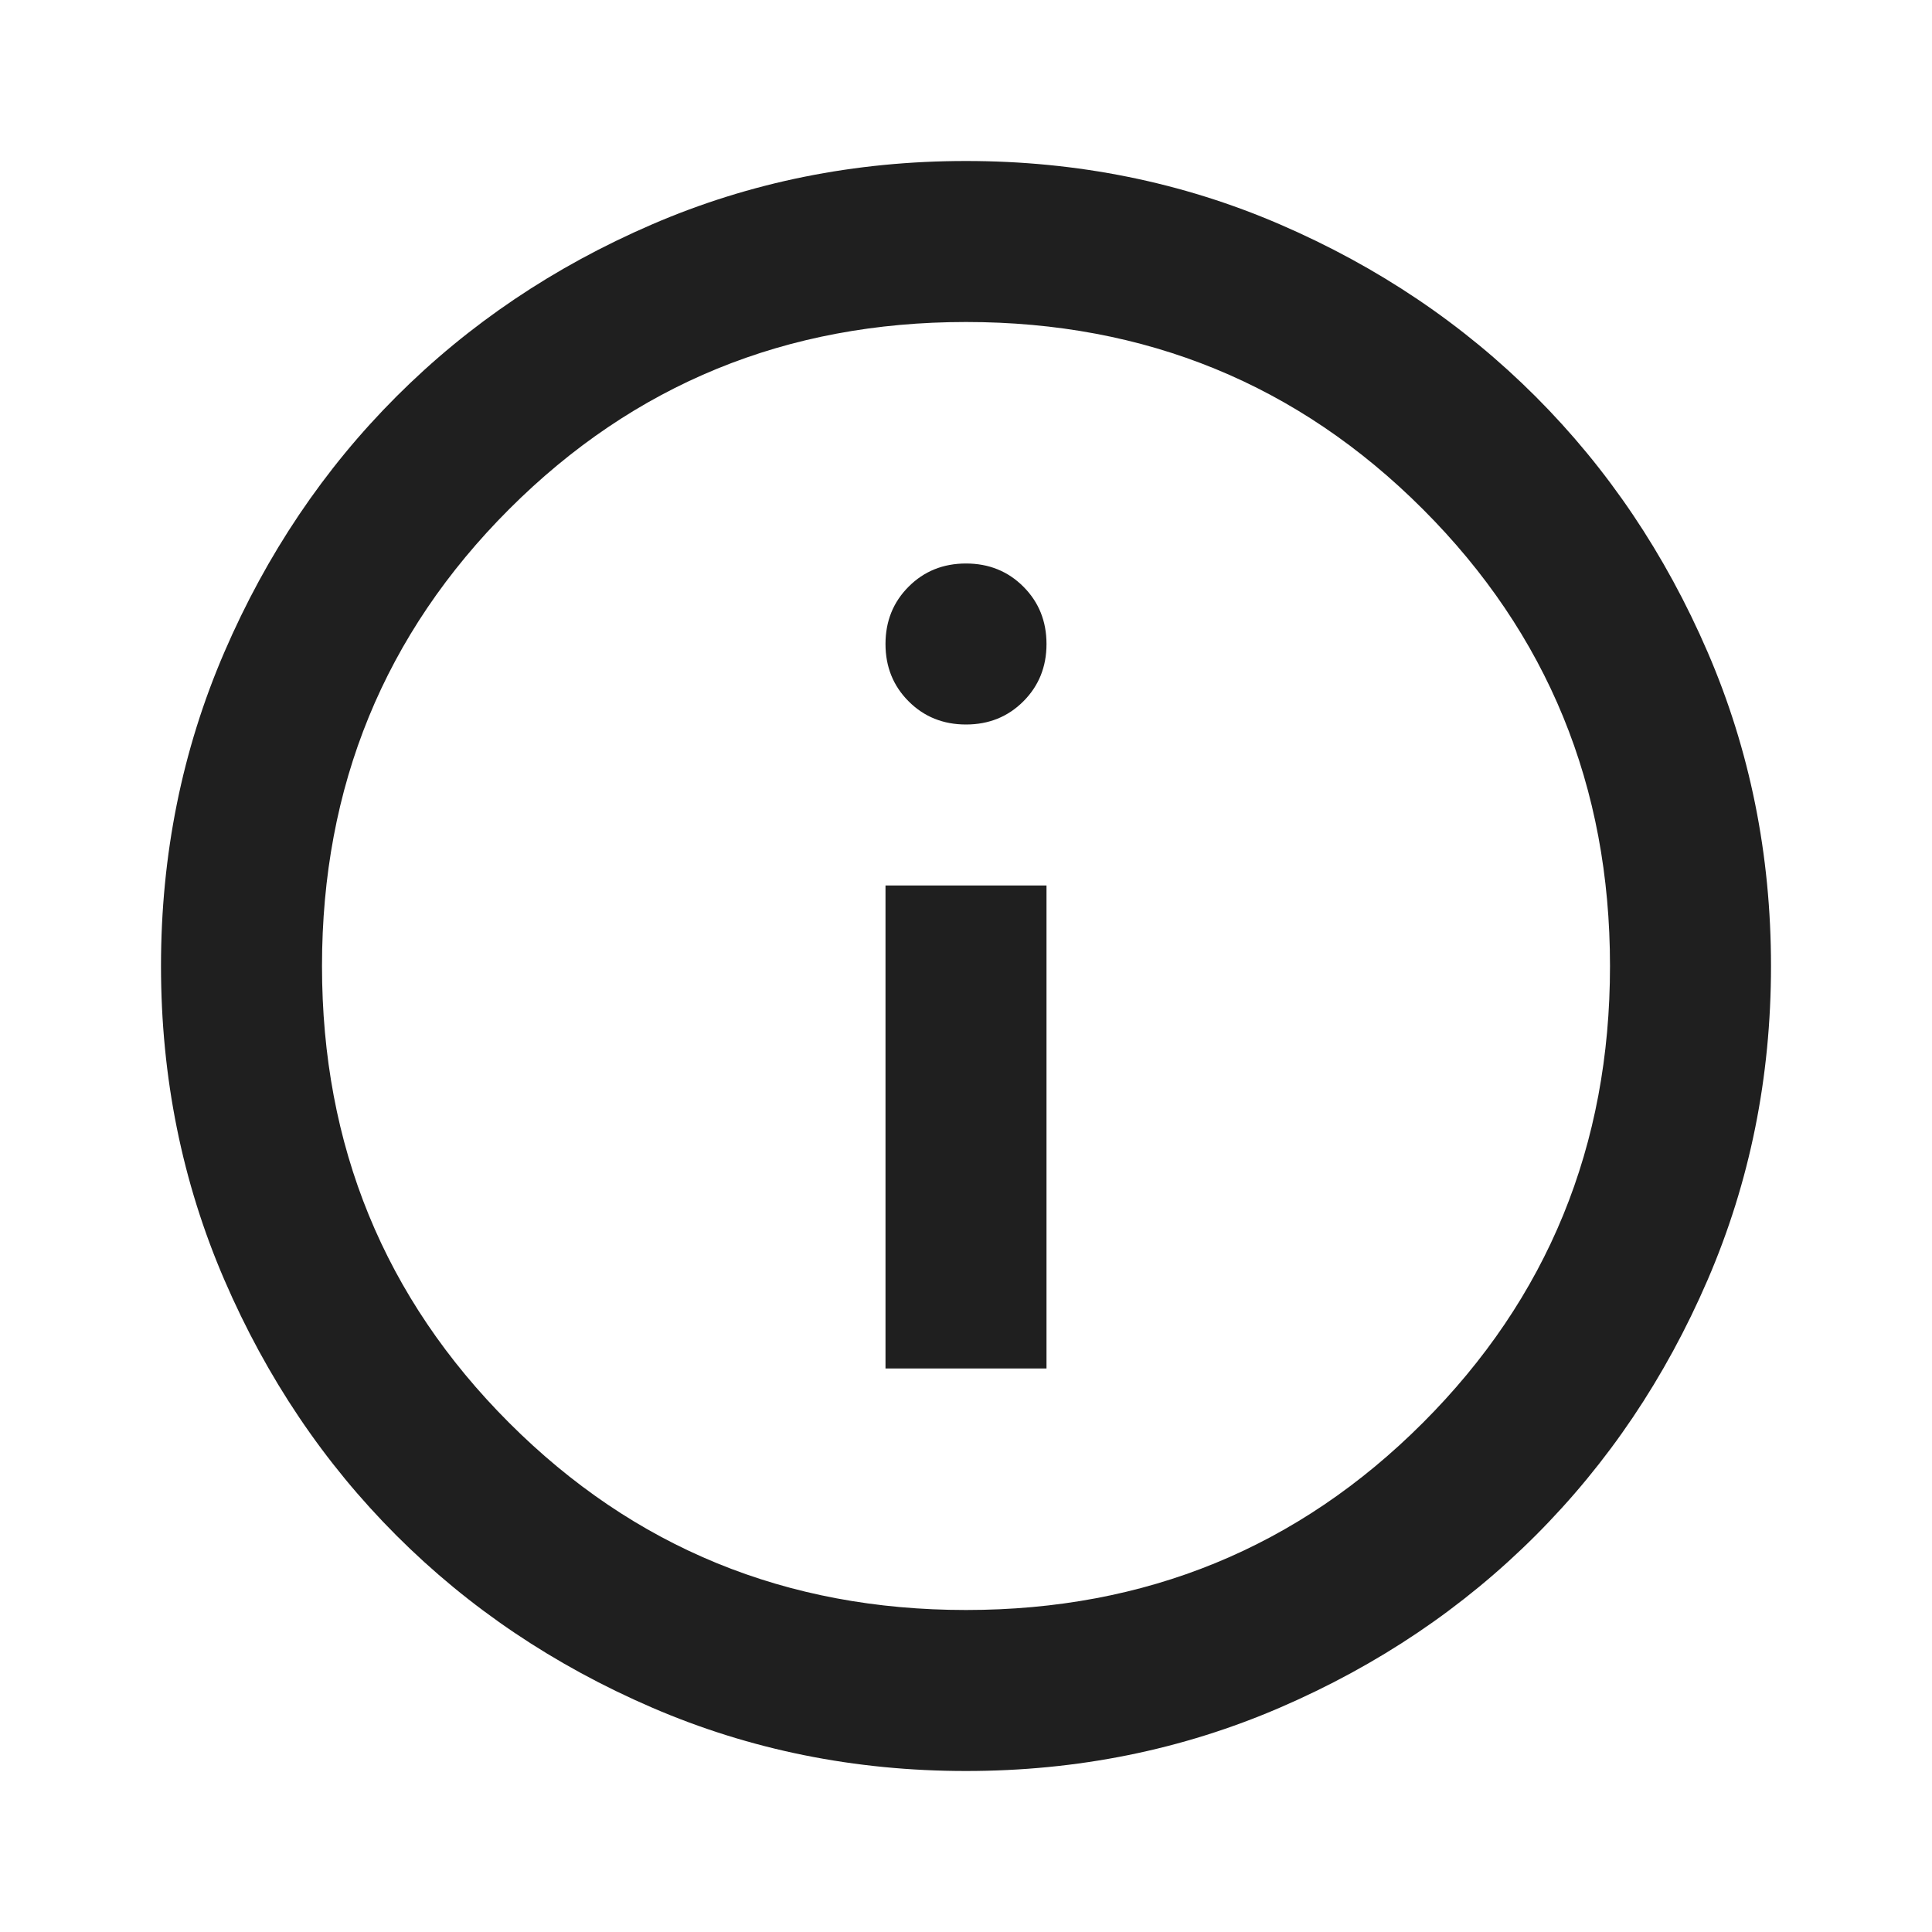
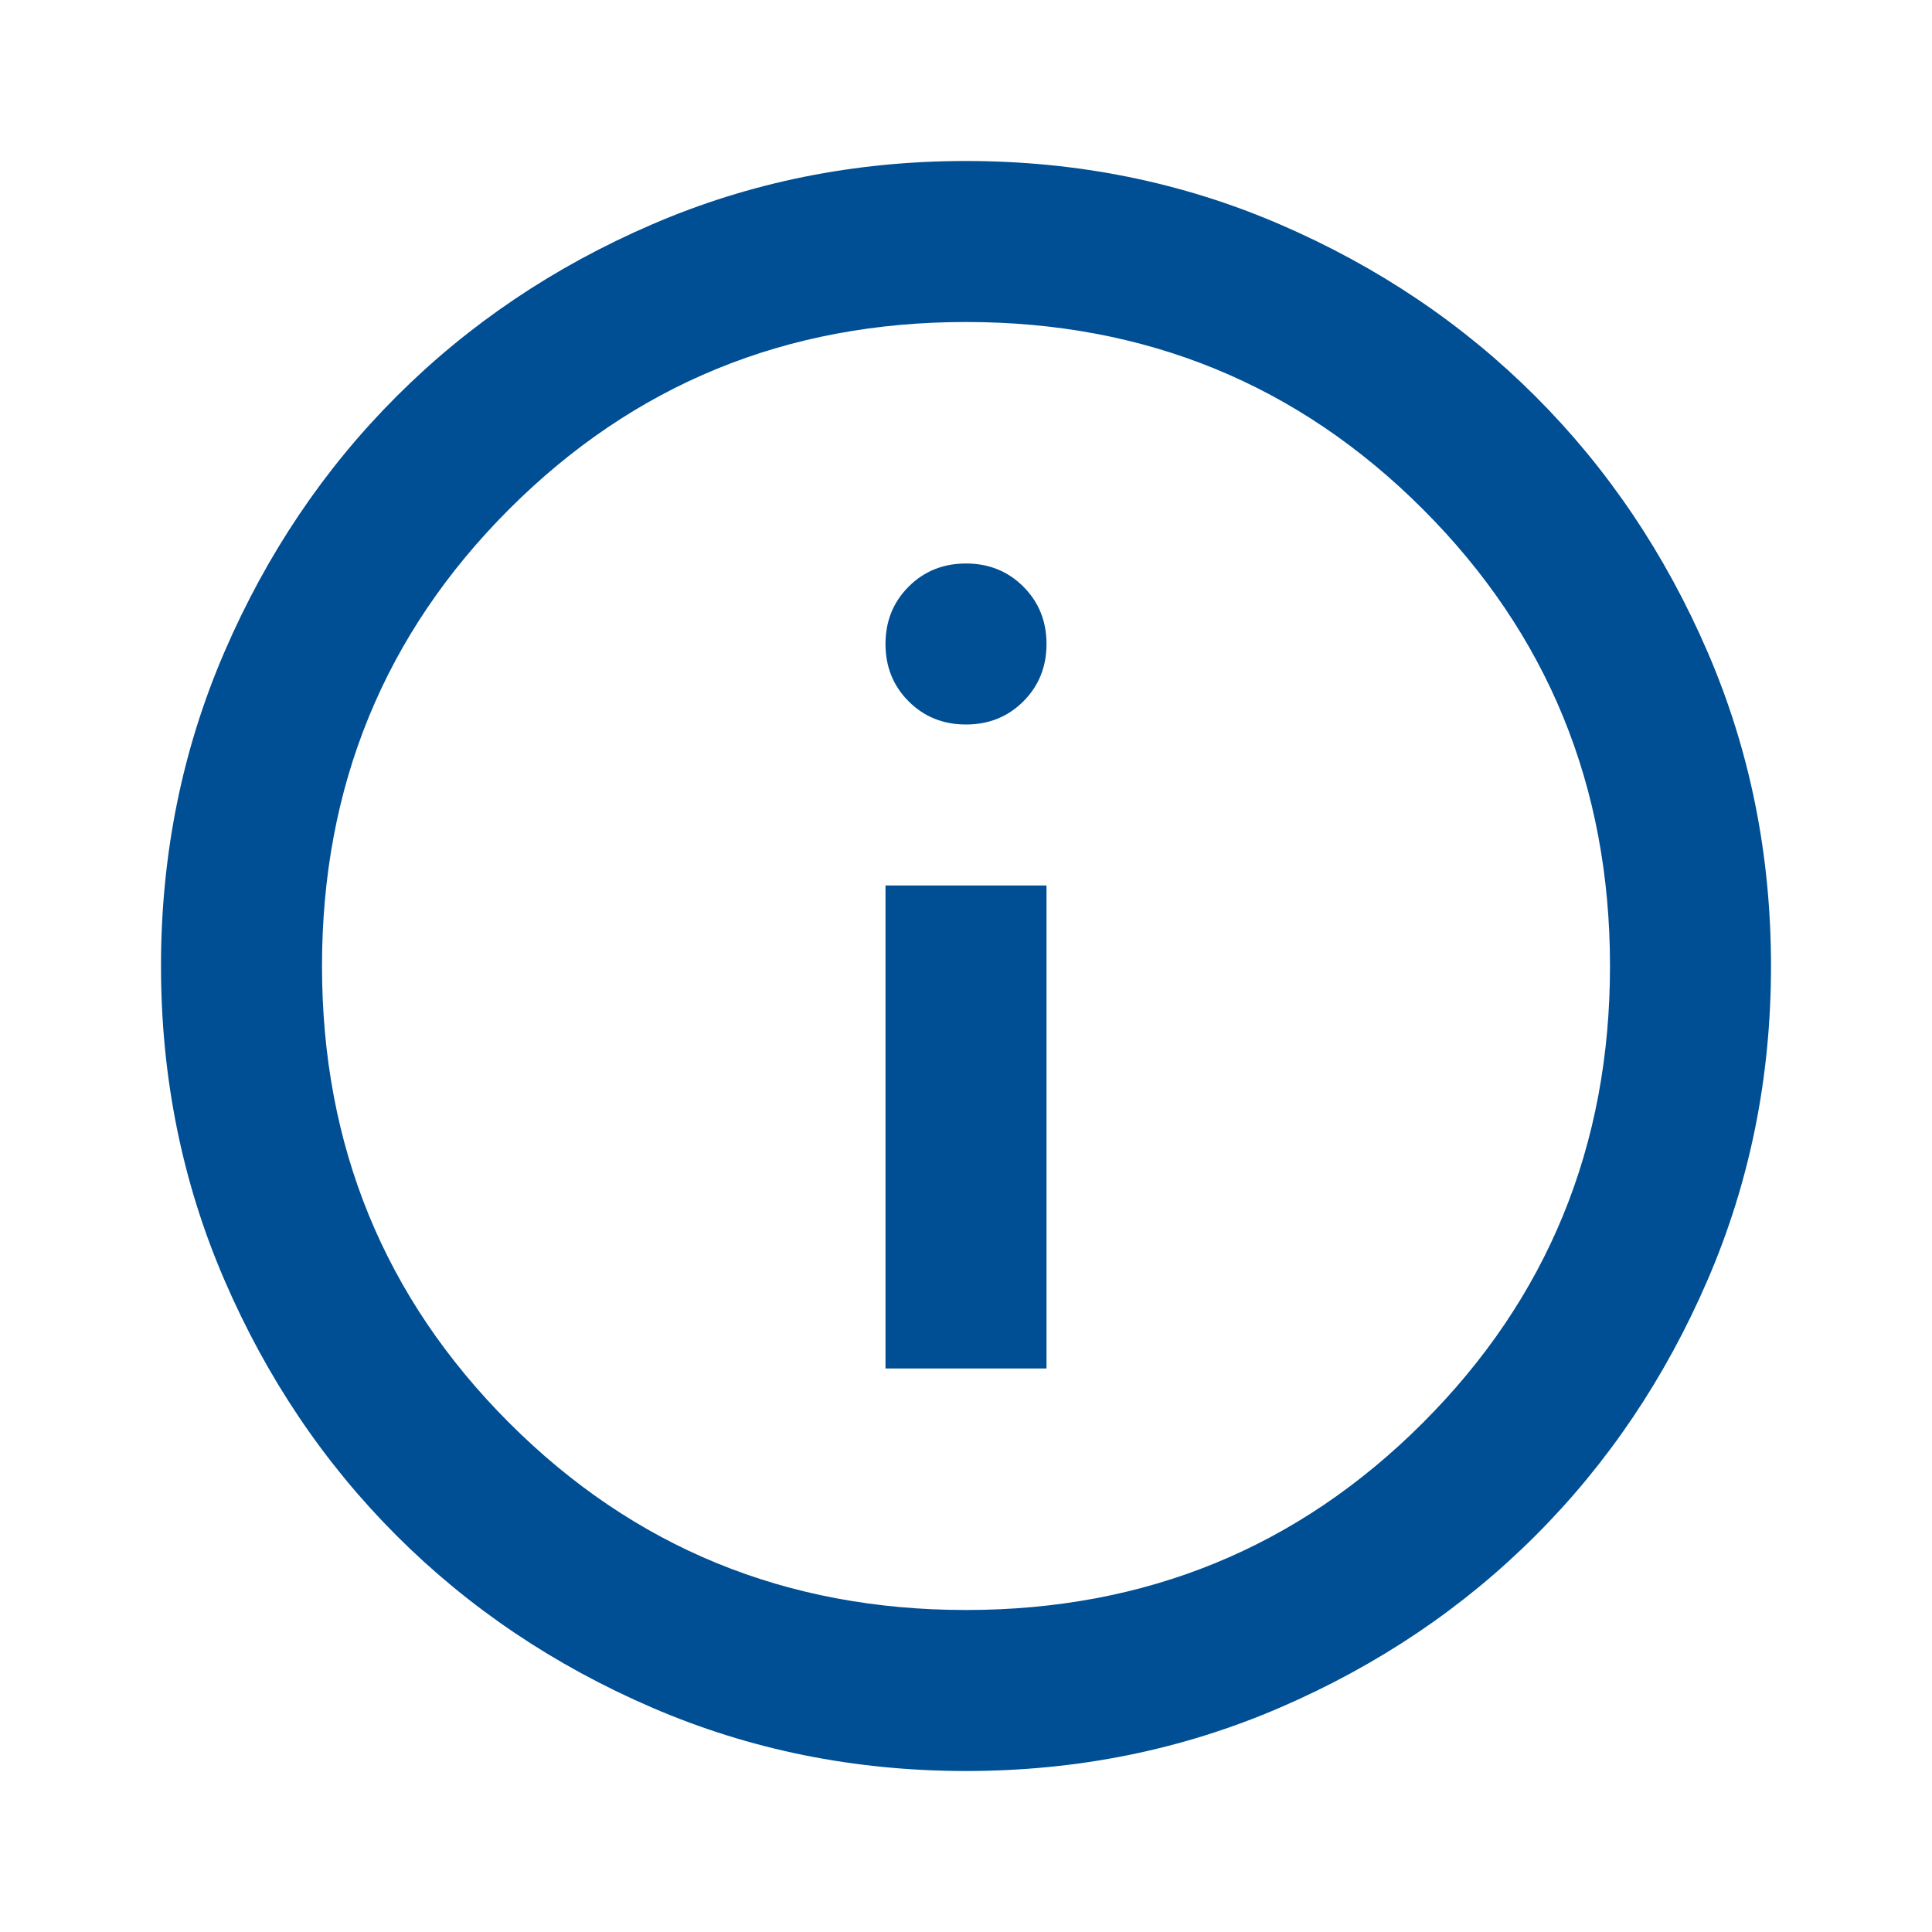
- <svg xmlns="http://www.w3.org/2000/svg" height="24px" viewBox="0 -960 960 960" width="24px" fill="#1f1f1f">
+ <svg xmlns="http://www.w3.org/2000/svg" height="24px" viewBox="0 -960 960 960" width="24px" fill="#004e93">
  <path d="M440-280h80v-240h-80v240Zm40-320q17 0 28.5-11.5T520-640q0-17-11.5-28.5T480-680q-17 0-28.5 11.5T440-640q0 17 11.5 28.5T480-600Zm0 520q-83 0-156-31.5T197-197q-54-54-85.5-127T80-480q0-83 31.5-156T197-763q54-54 127-85.5T480-880q83 0 156 31.5T763-763q54 54 85.5 127T880-480q0 83-31.5 156T763-197q-54 54-127 85.5T480-80Zm0-80q134 0 227-93t93-227q0-134-93-227t-227-93q-134 0-227 93t-93 227q0 134 93 227t227 93Zm0-320Z" />
</svg>
